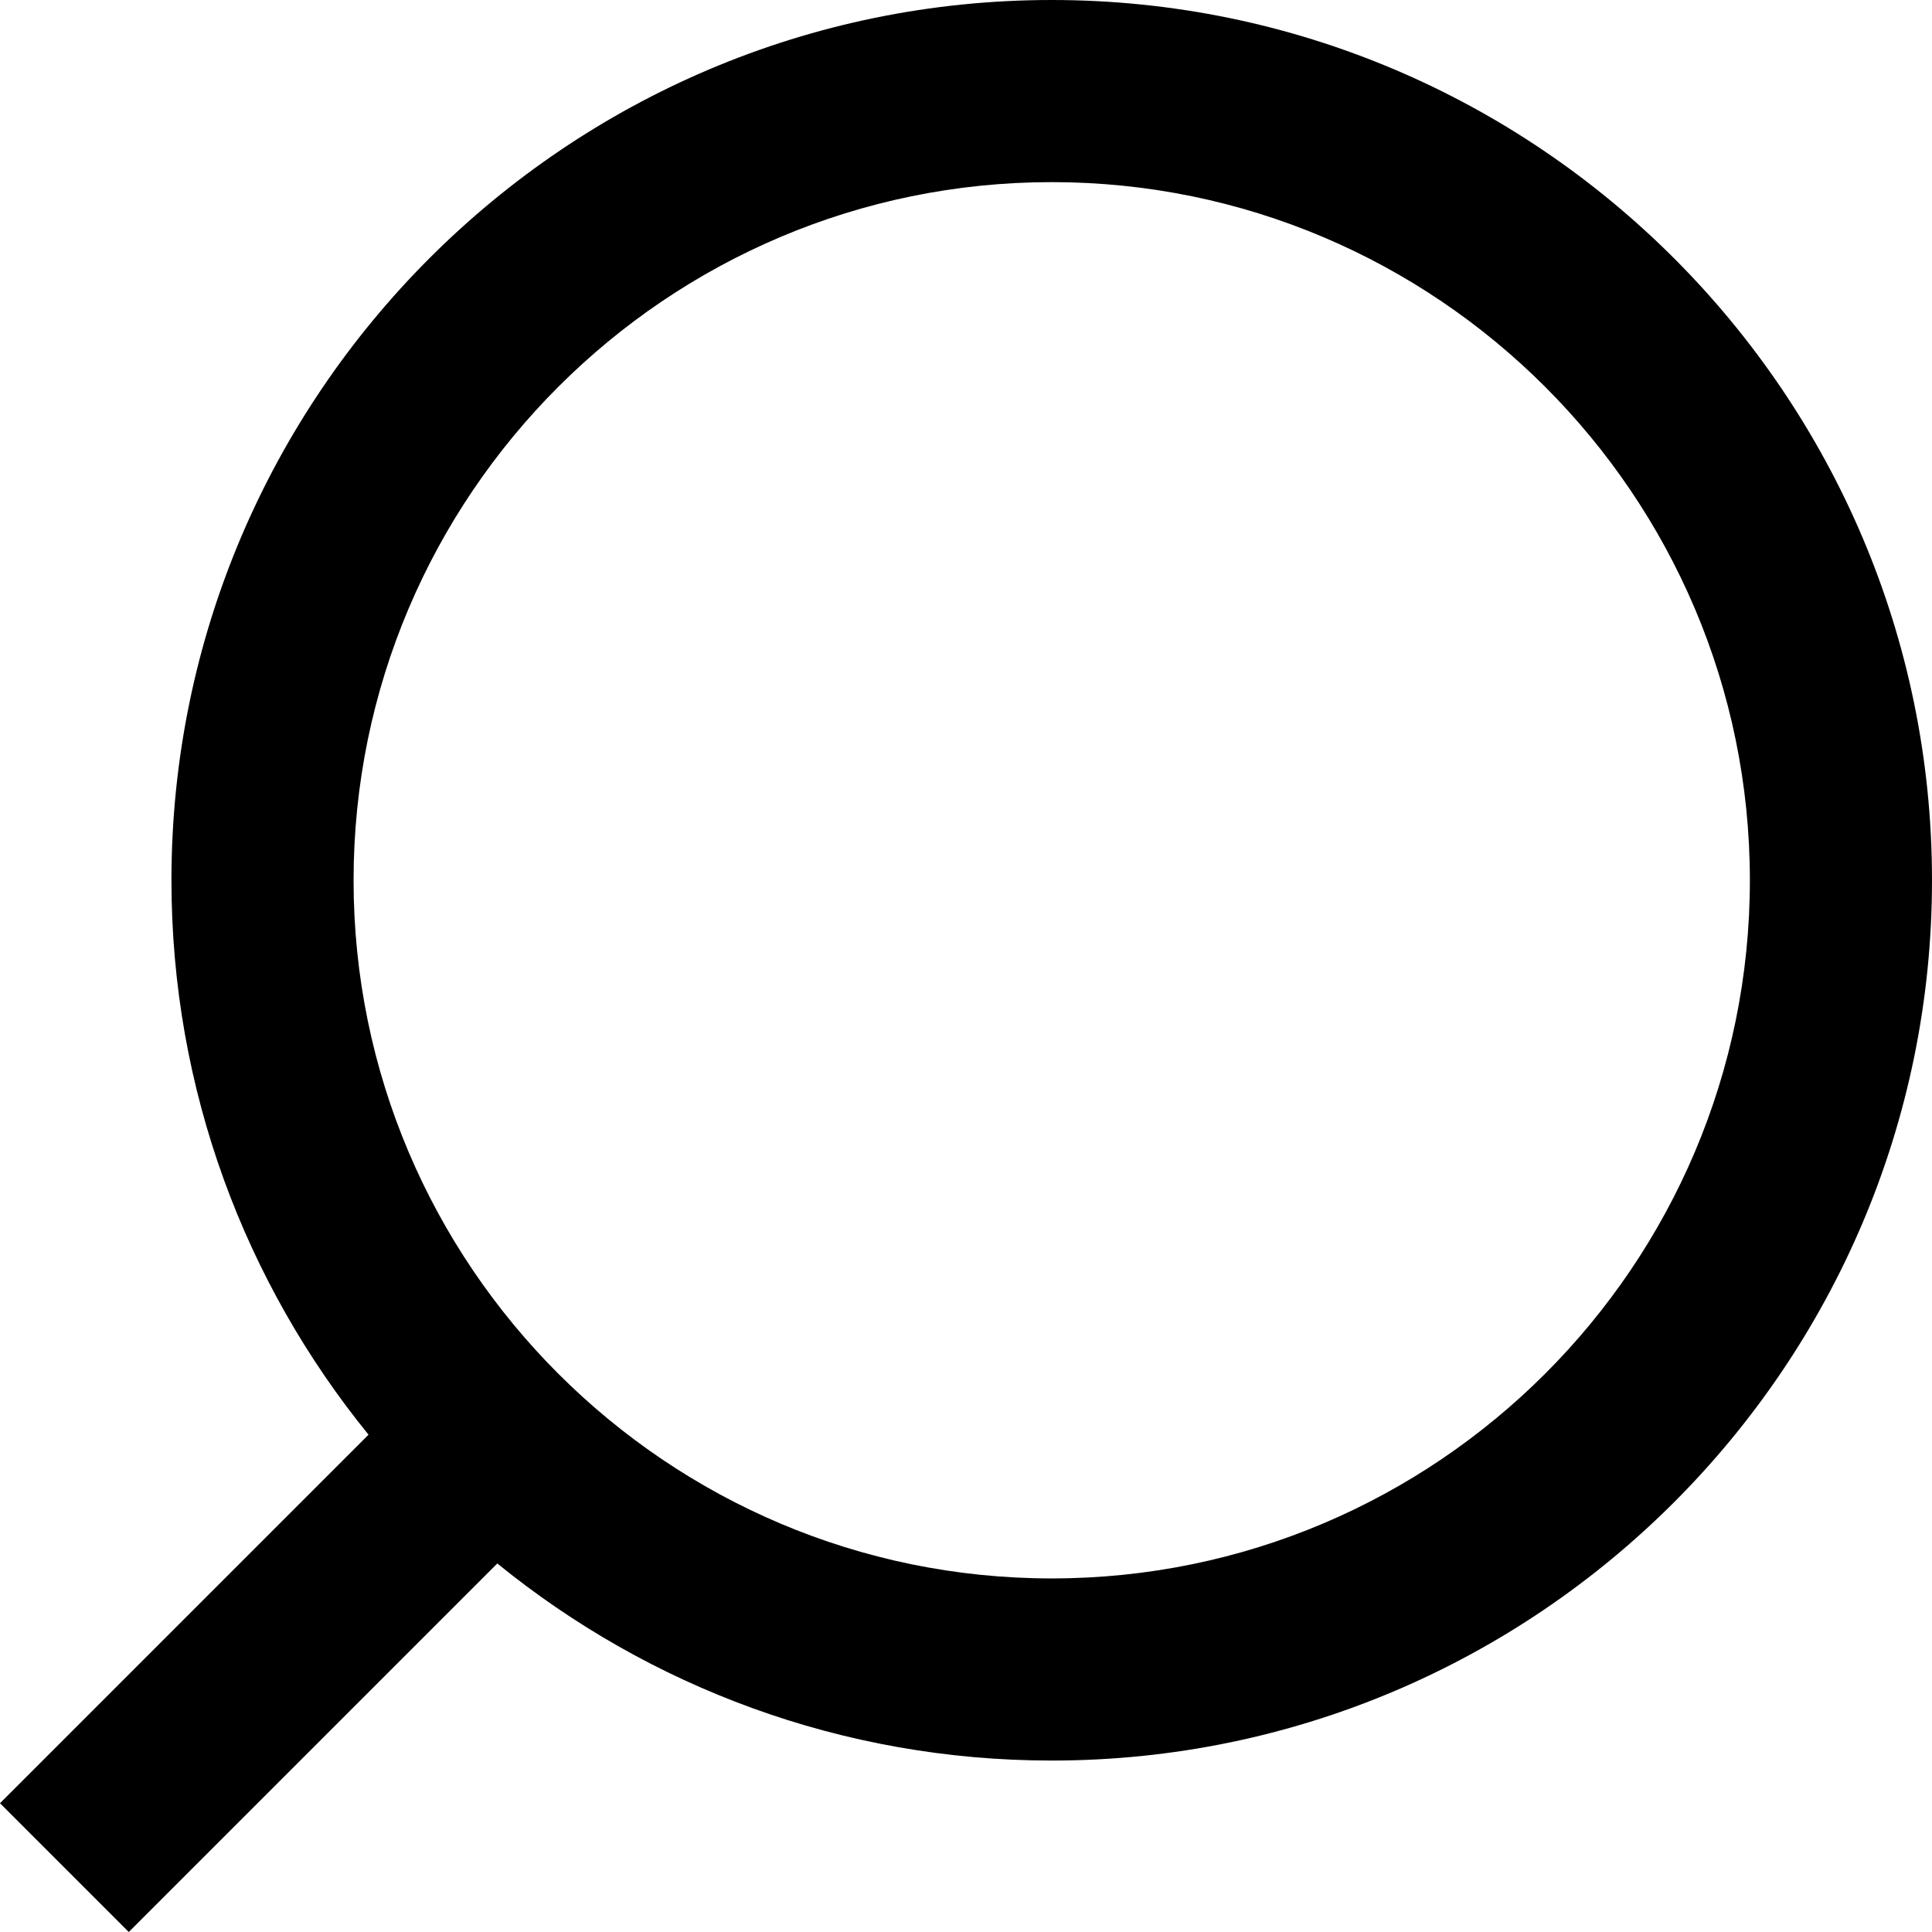
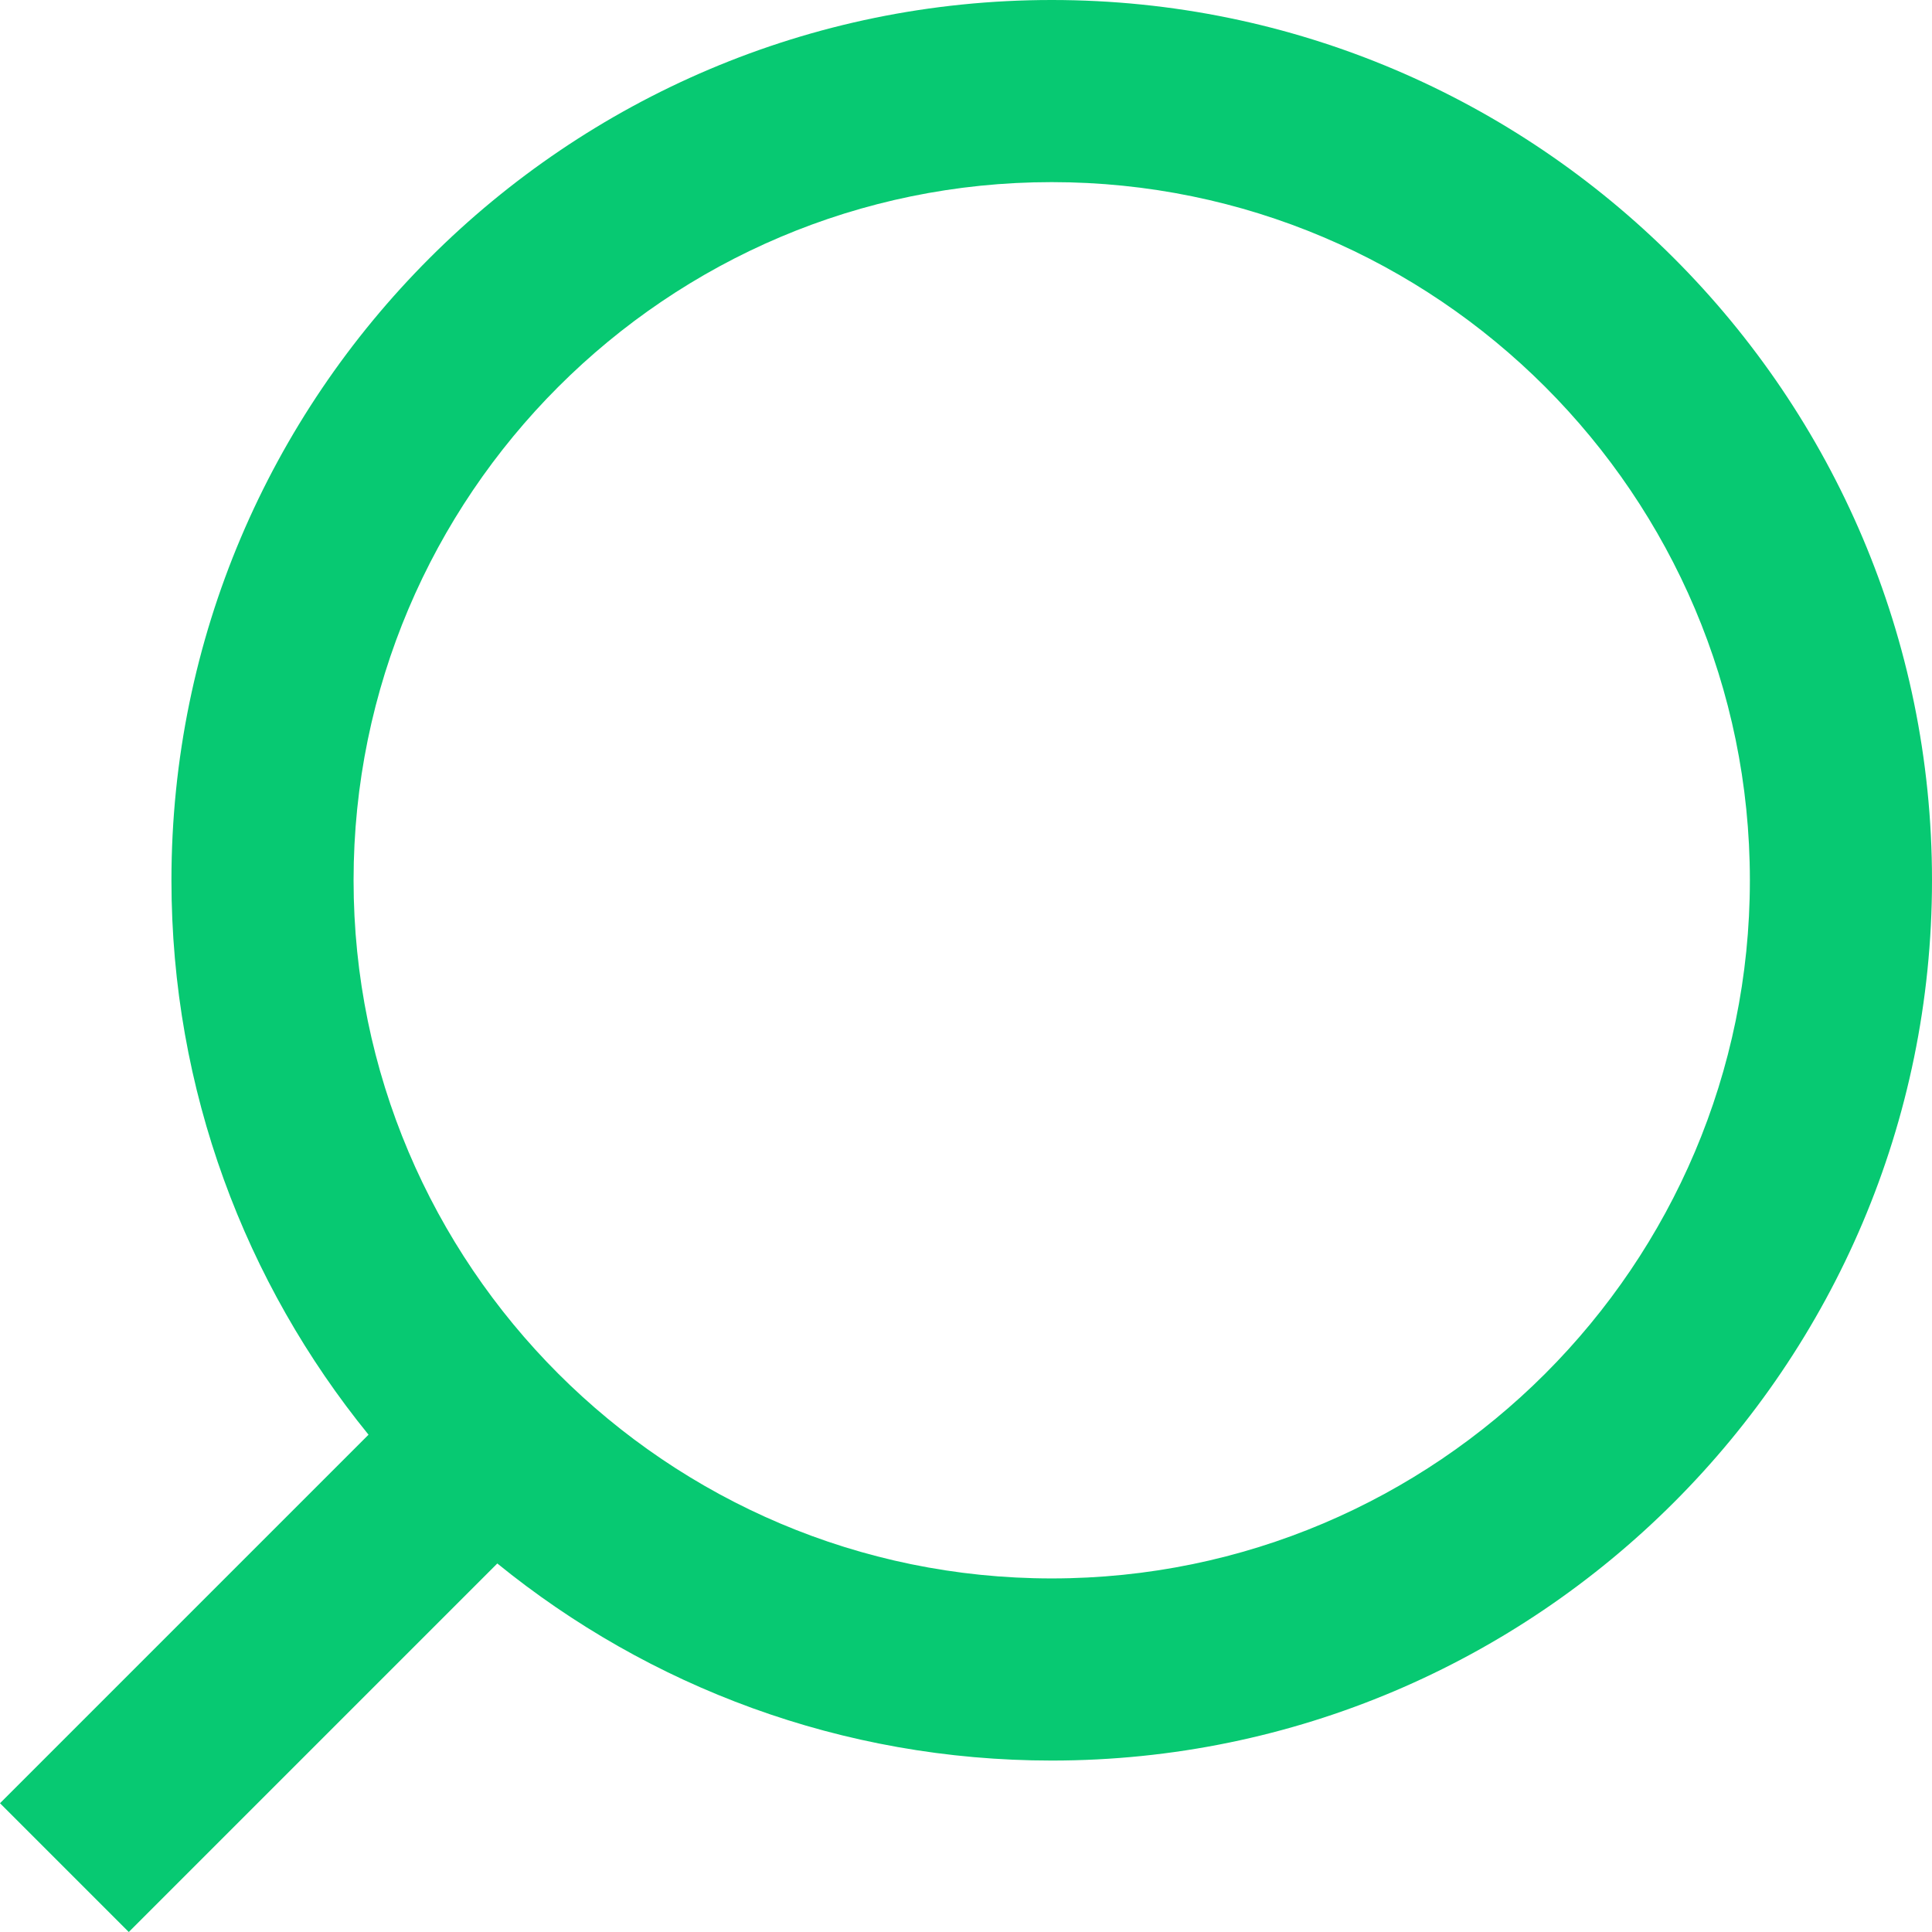
<svg xmlns="http://www.w3.org/2000/svg" fill="#000000" height="800px" width="800px" version="1.1" id="Layer_1" viewBox="0 0 512 512" xml:space="preserve">
  <g>
    <g>
-       <path d="M278.718,0C150.086,0,45.435,104.65,45.435,233.282c0,55.642,19.592,106.789,52.228,146.928L0,477.872L34.128,512    l97.663-97.663c40.137,32.635,91.284,52.228,146.926,52.228C407.35,466.565,512,361.914,512,233.282S407.35,0,278.718,0z     M278.718,418.299c-102.018,0-185.017-82.999-185.017-185.017S176.699,48.265,278.718,48.265s185.017,82.999,185.017,185.017    S380.736,418.299,278.718,418.299z" />
+       <path fill="#07c972" d="M278.718,0C150.086,0,45.435,104.65,45.435,233.282c0,55.642,19.592,106.789,52.228,146.928L0,477.872L34.128,512    l97.663-97.663c40.137,32.635,91.284,52.228,146.926,52.228C407.35,466.565,512,361.914,512,233.282S407.35,0,278.718,0z     M278.718,418.299c-102.018,0-185.017-82.999-185.017-185.017S176.699,48.265,278.718,48.265s185.017,82.999,185.017,185.017    S380.736,418.299,278.718,418.299z" />
    </g>
  </g>
</svg>
